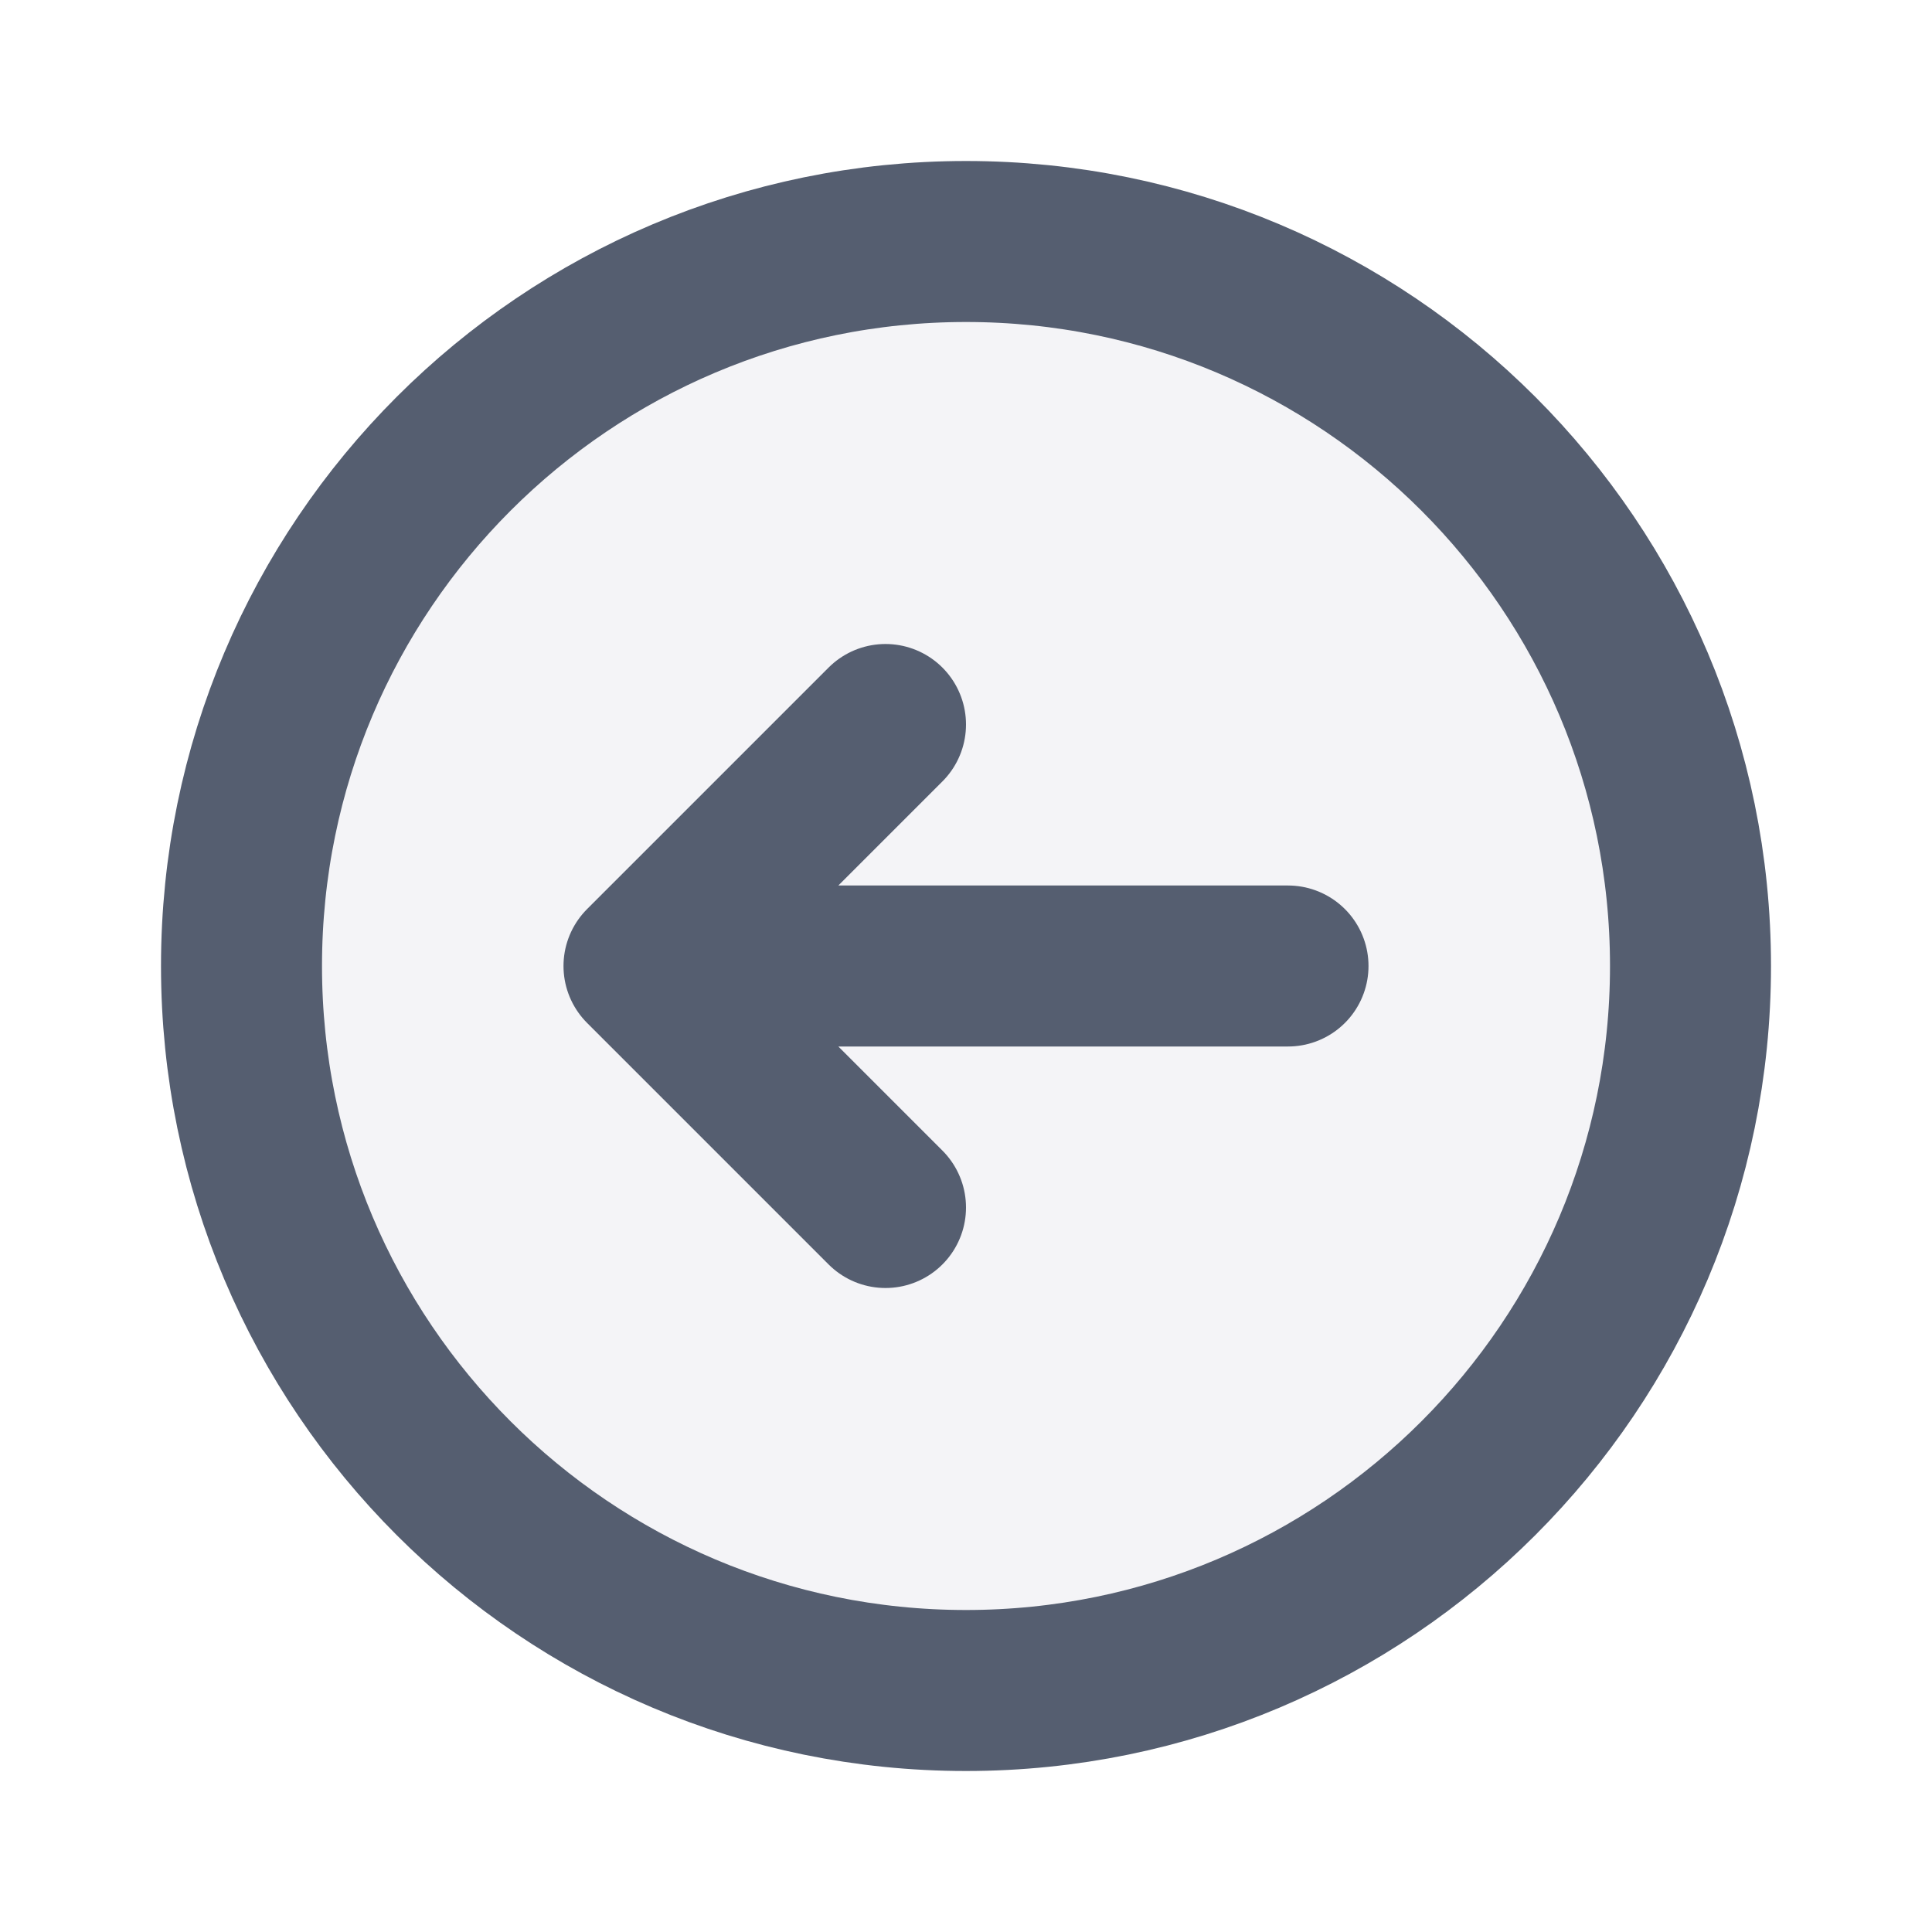
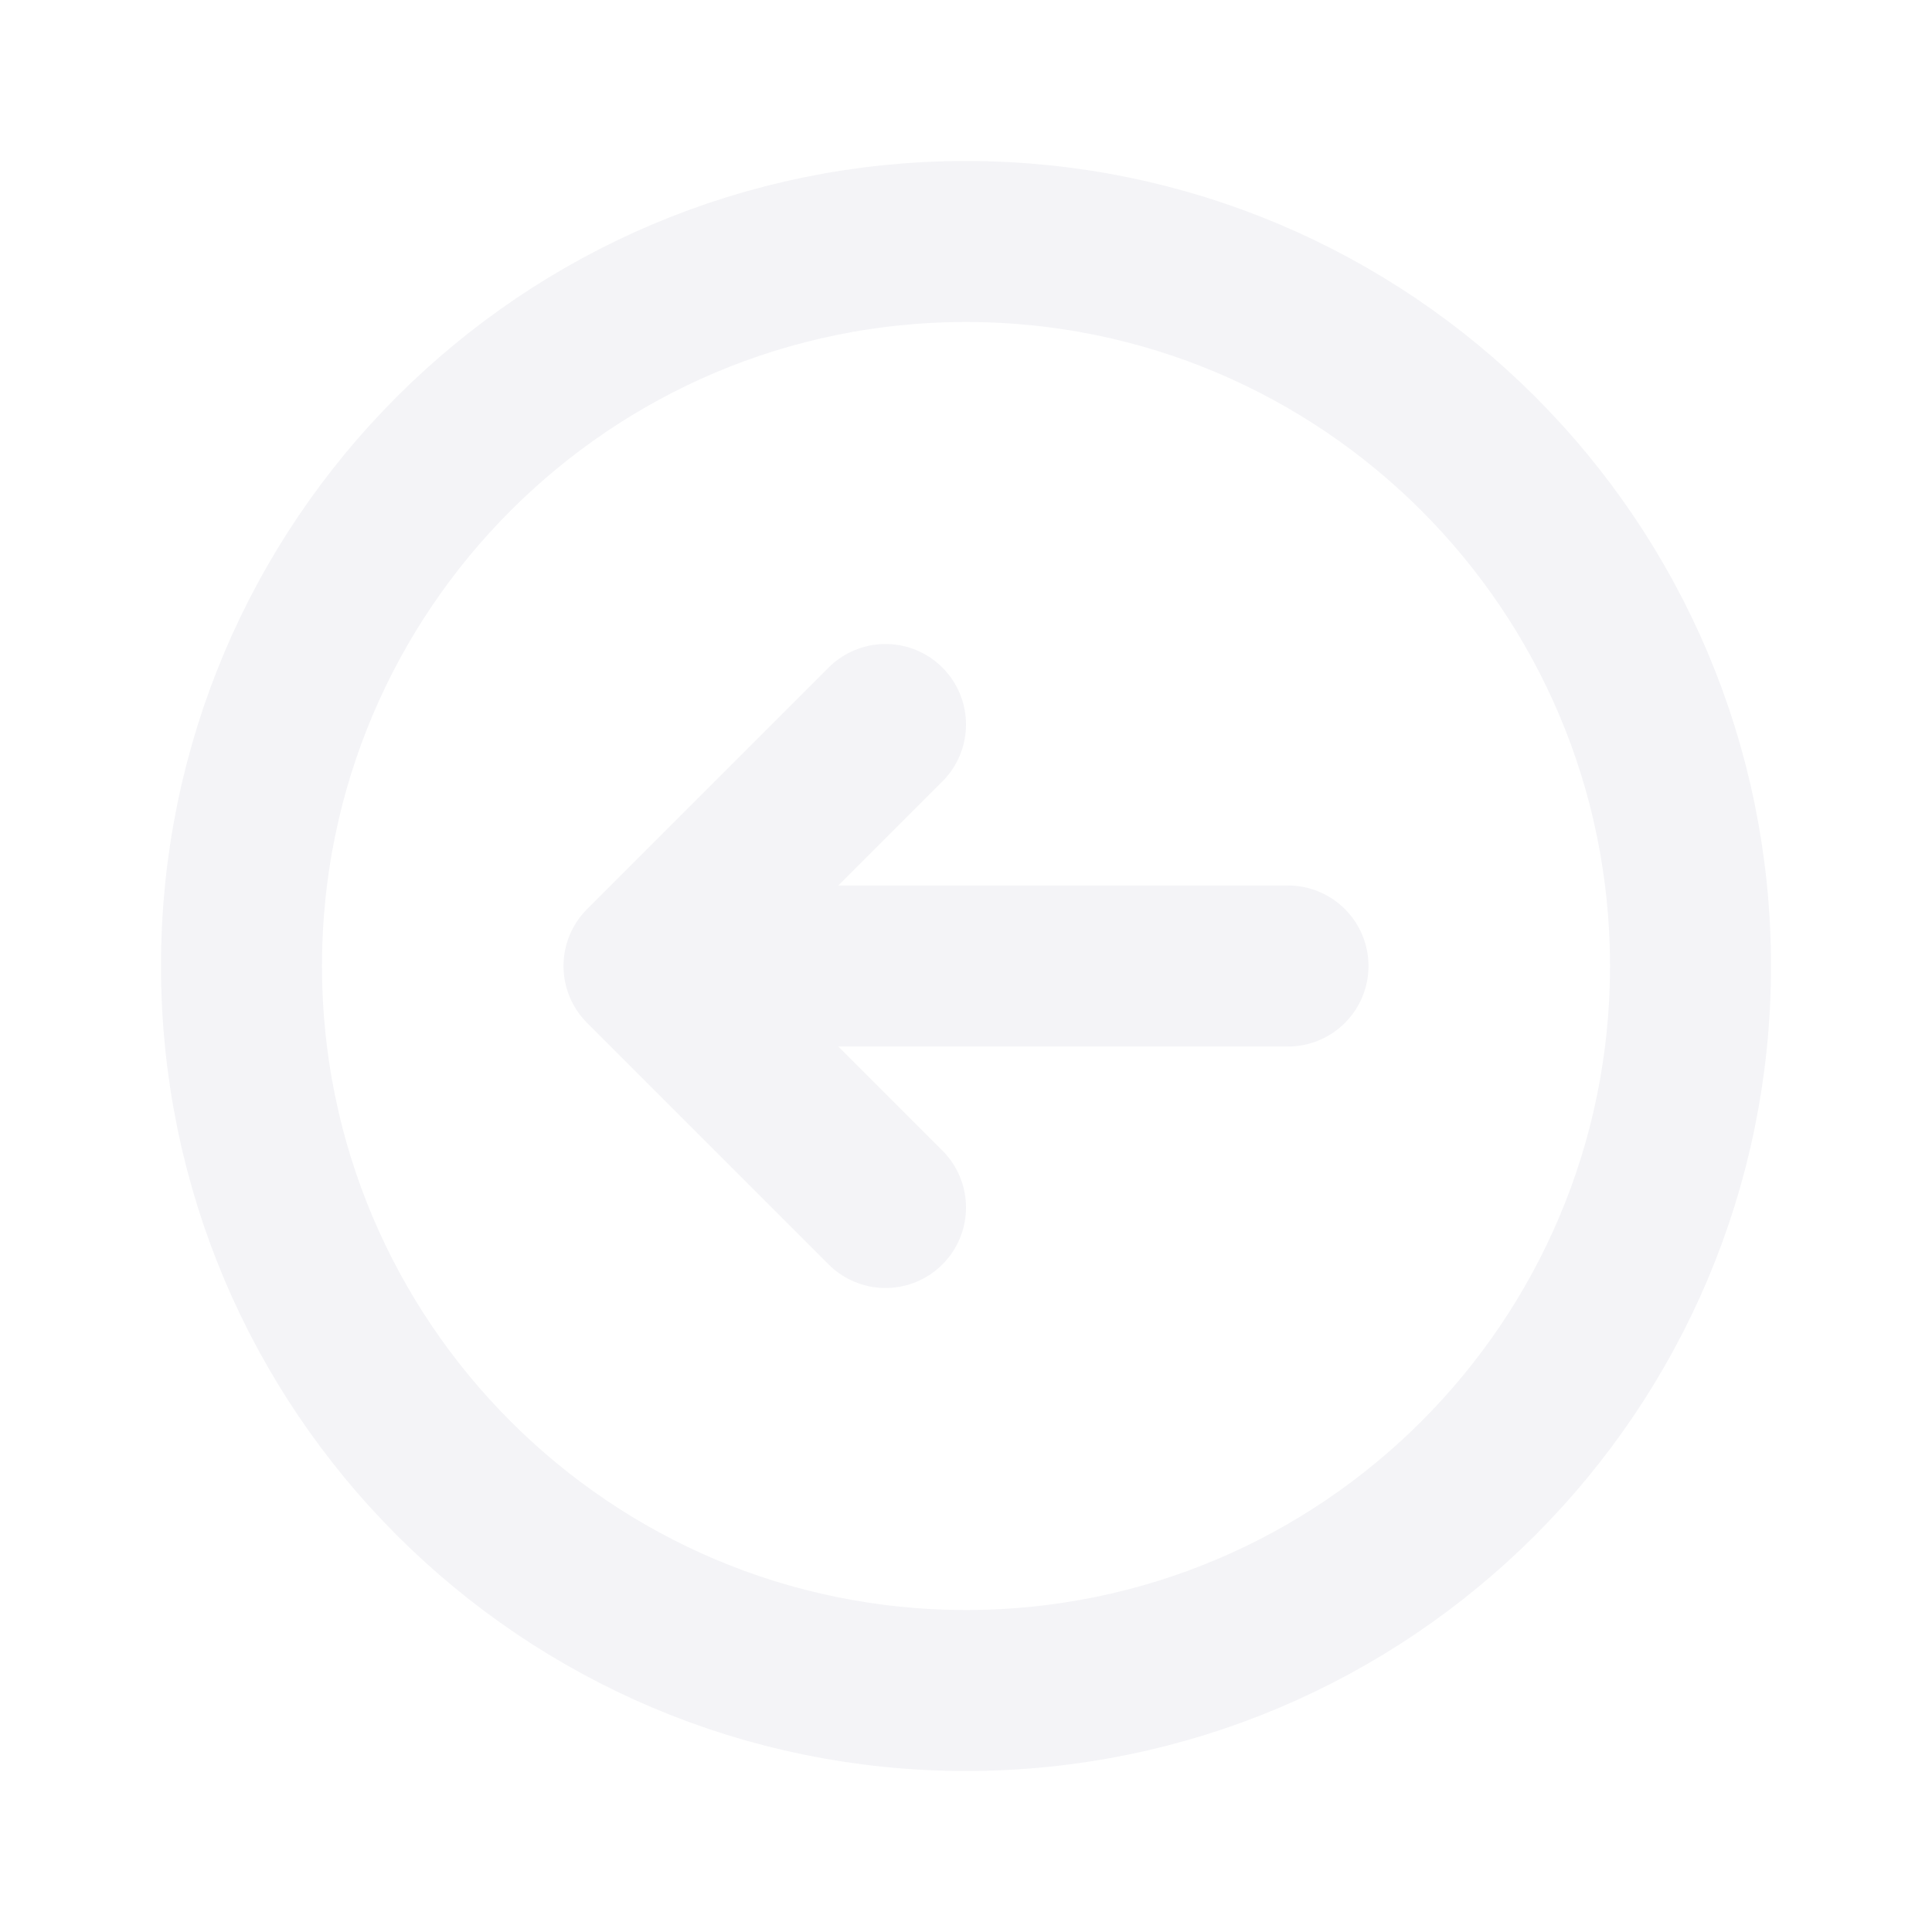
- <svg width="24" height="24" fill="#f4f4f7">
-   <path stroke="#555e70" stroke-linecap="round" stroke-linejoin="round" stroke-width="2" d="m11 15-3-3m0 0 3-3m-3 3h8M3 12a9 9 0 1 1 18 0 9 9 0 0 1-18 0Z" />
+ <svg width="24" height="24" fill="#f4f4f700">
+   <path stroke="#f4f4f7" stroke-linecap="round" stroke-linejoin="round" stroke-width="2" d="m11 15-3-3m0 0 3-3m-3 3h8M3 12a9 9 0 1 1 18 0 9 9 0 0 1-18 0Z" />
</svg>
